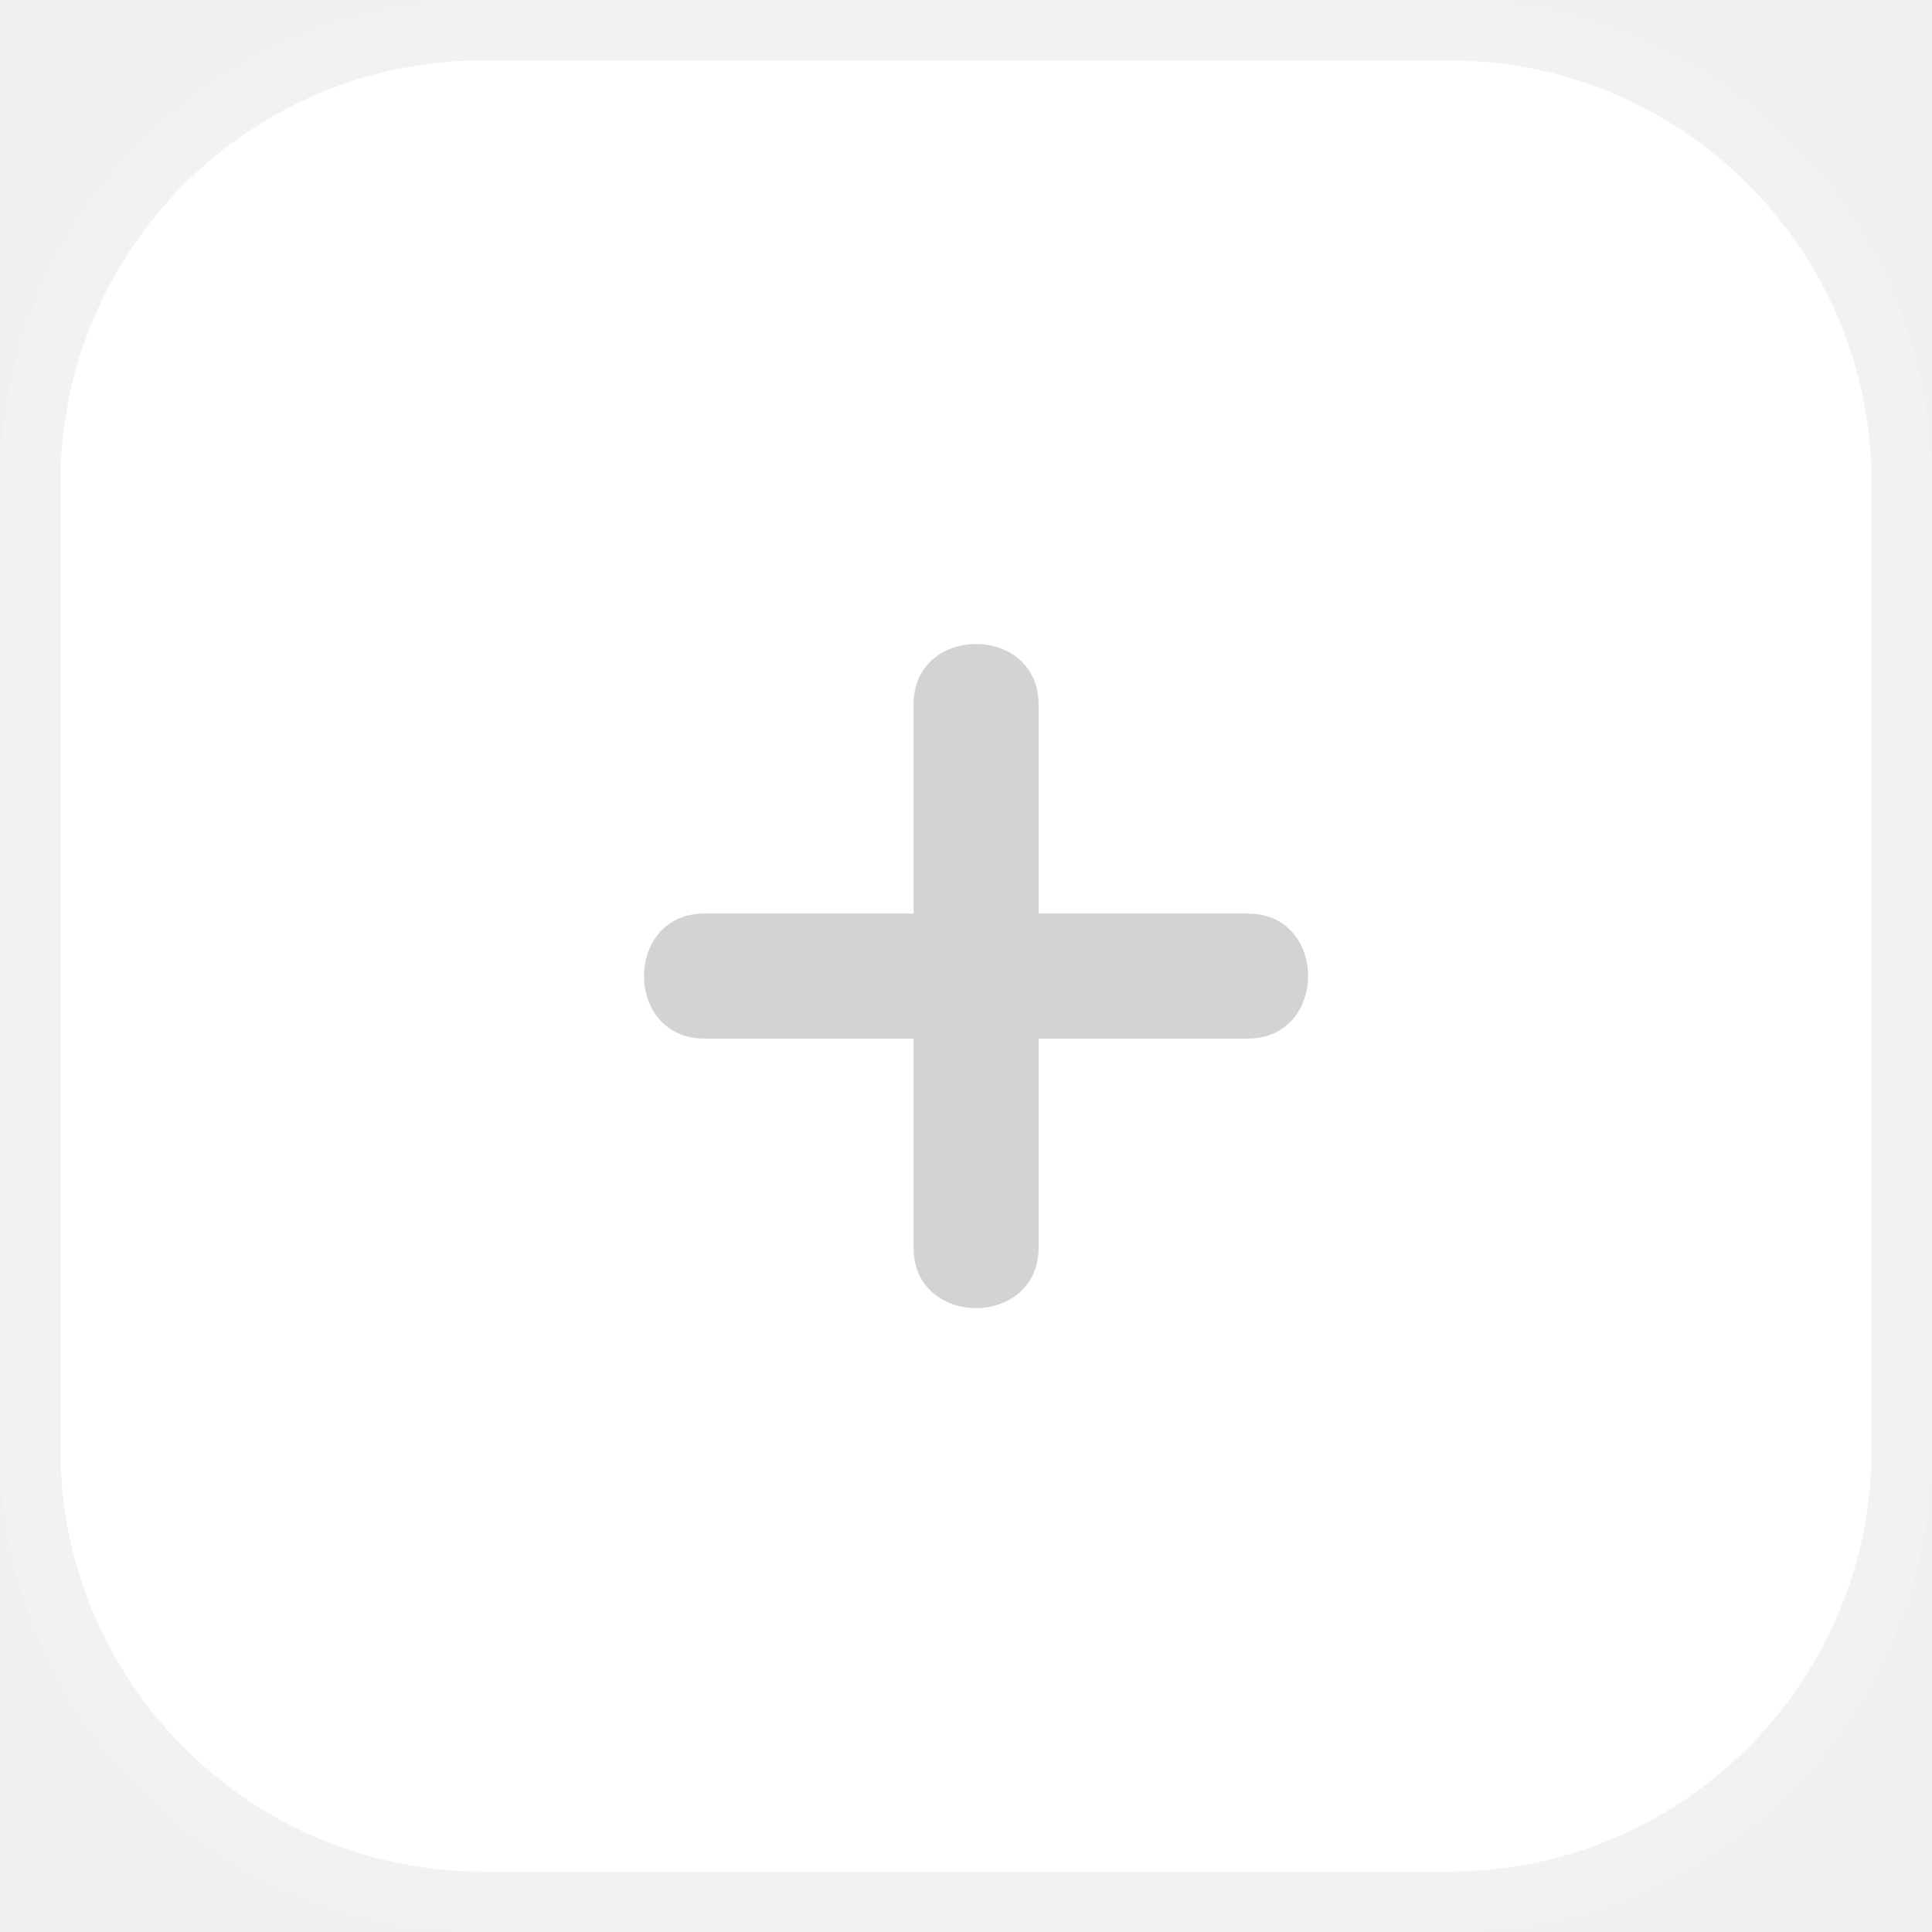
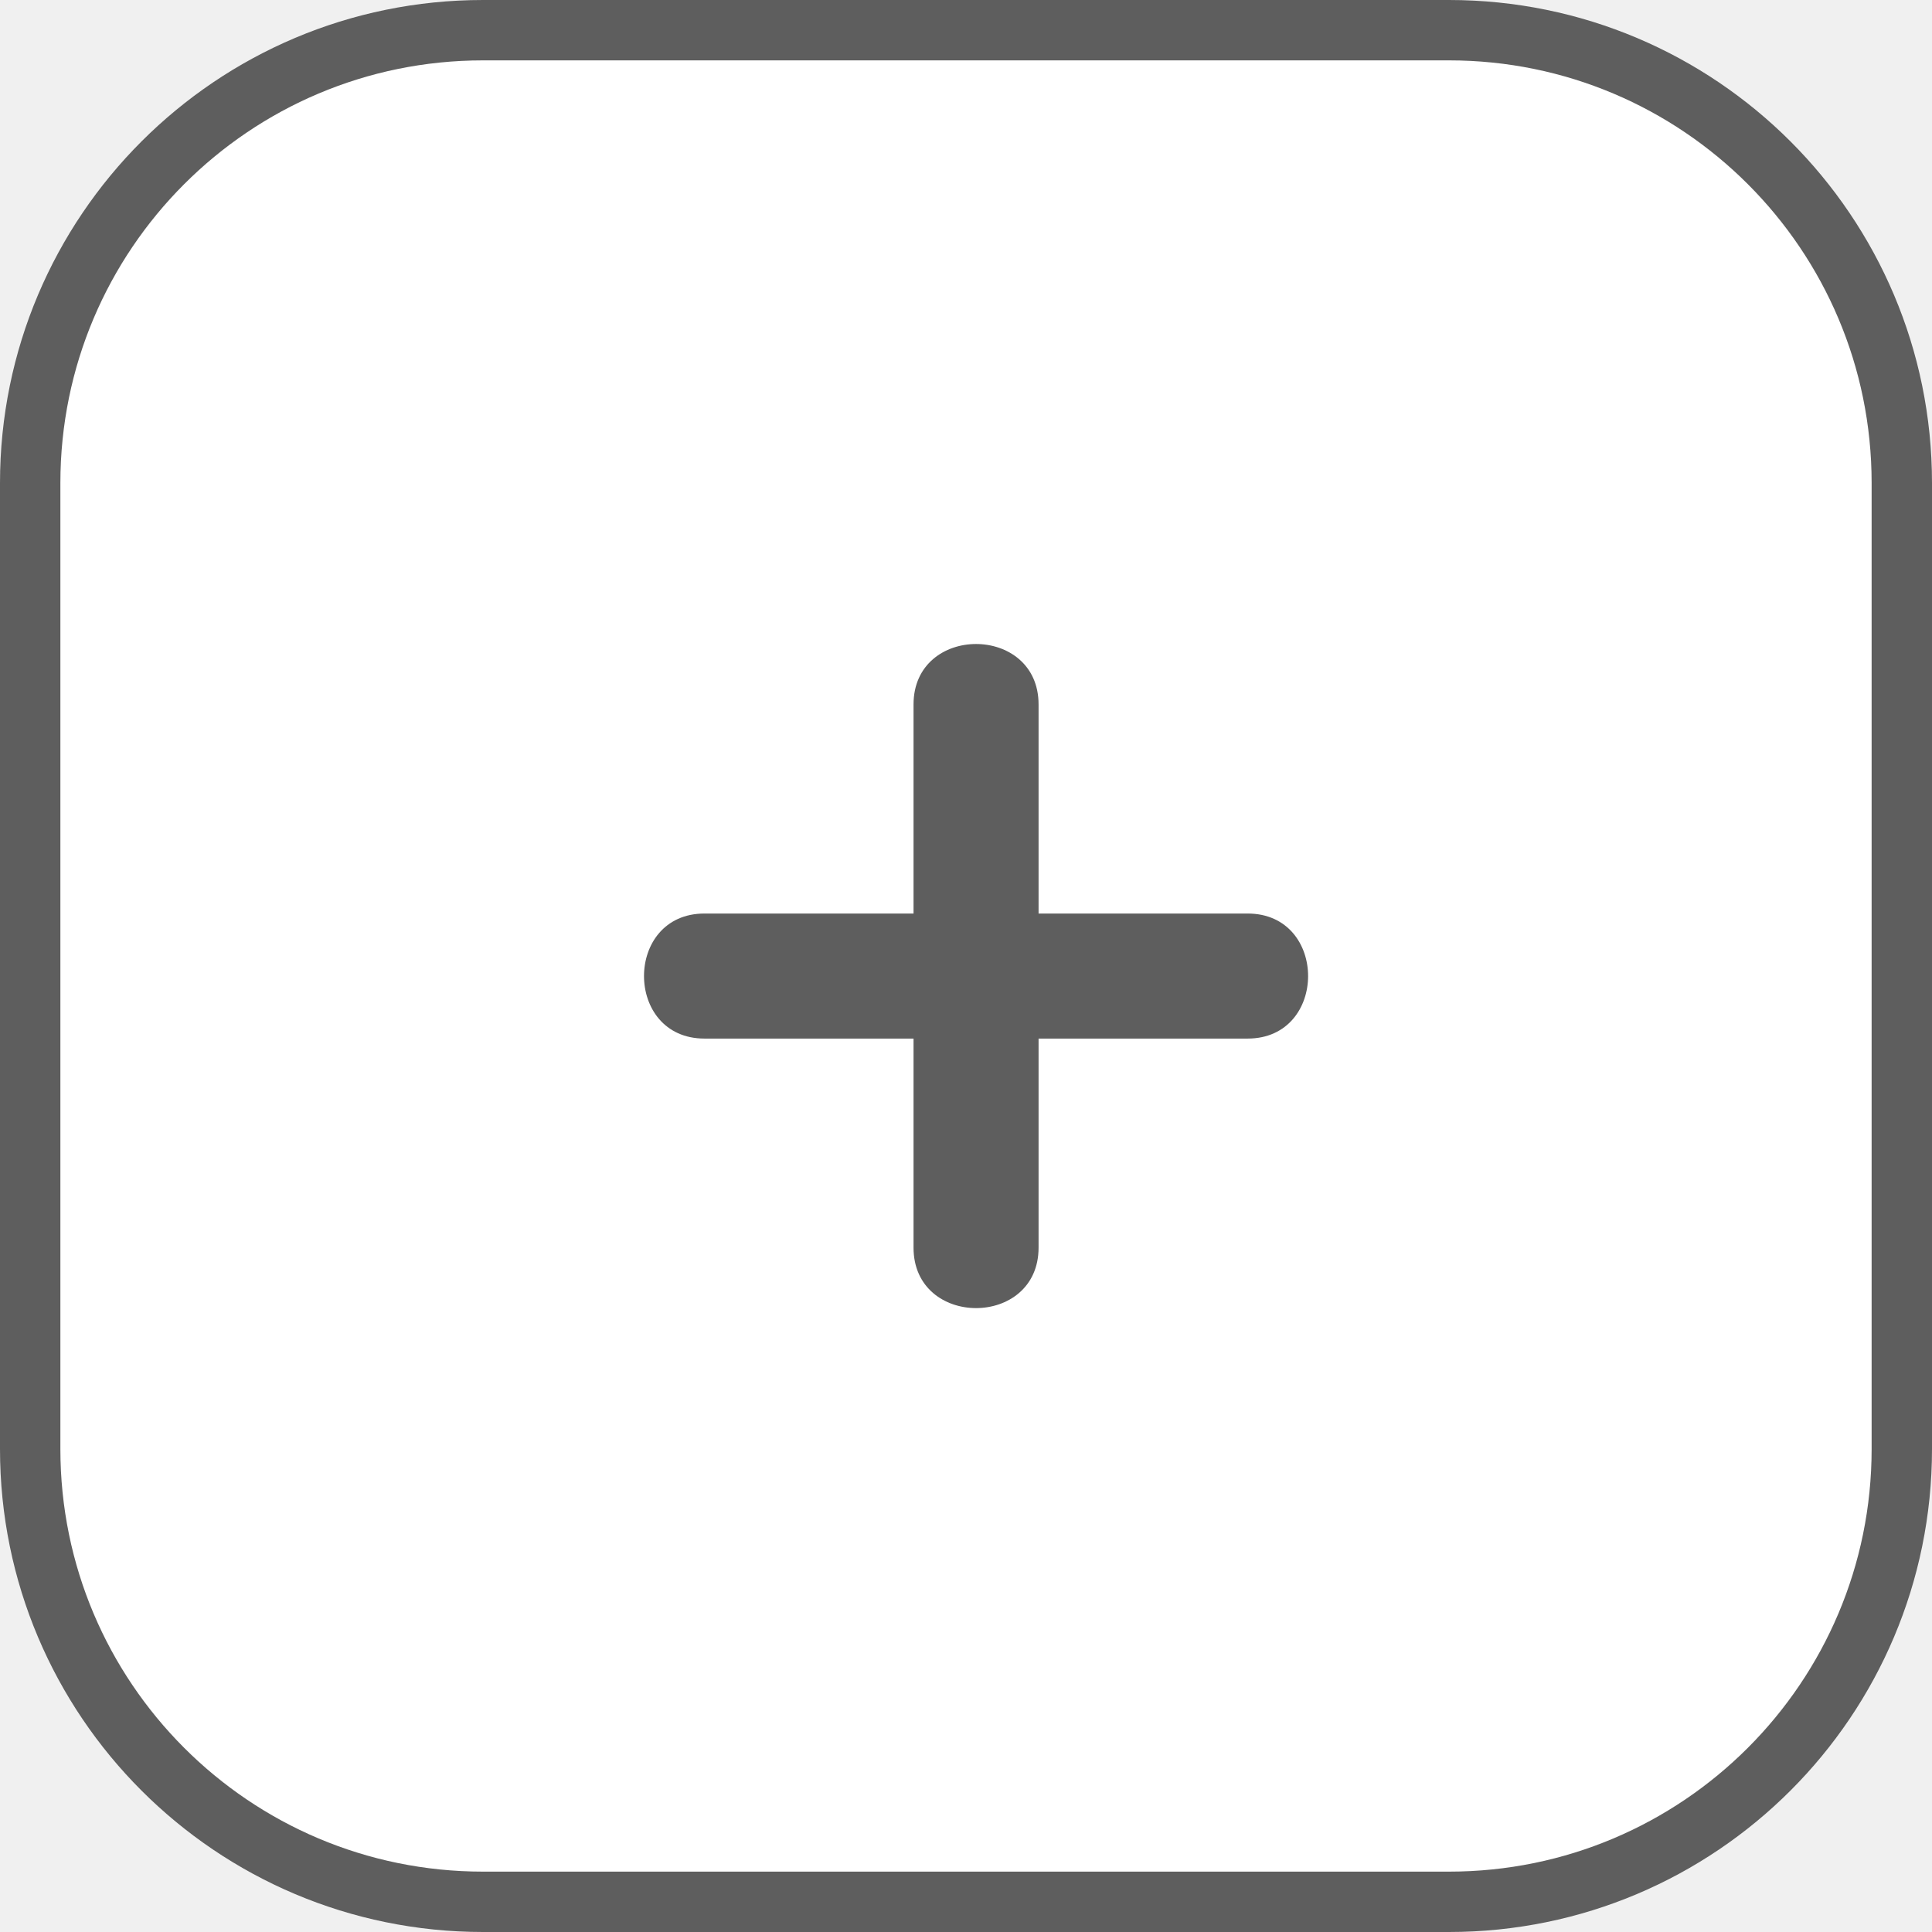
<svg xmlns="http://www.w3.org/2000/svg" width="32" height="32" viewBox="0 0 32 32" fill="none">
-   <rect x="0.5" y="0.5" width="31" height="31" rx="7.5" fill="white" stroke="#F2F2F2" />
-   <path d="M20.665 15.131H17.202V11.668C17.202 10.333 15.131 10.333 15.131 11.668V15.131H11.668C10.333 15.131 10.333 17.202 11.668 17.202H15.131V20.665C15.131 22 17.202 22 17.202 20.665V17.202H20.665C22 17.202 22 15.131 20.665 15.131Z" fill="#D3D3D3" />
+   <rect x="0.5" y="0.5" width="31" height="31" rx="7.5" fill="white" stroke="#5e5e5e" />
+   <path d="M20.665 15.131H17.202V11.668C17.202 10.333 15.131 10.333 15.131 11.668V15.131H11.668C10.333 15.131 10.333 17.202 11.668 17.202H15.131V20.665C15.131 22 17.202 22 17.202 20.665V17.202H20.665C22 17.202 22 15.131 20.665 15.131Z" fill="#5e5e5e" />
</svg>
